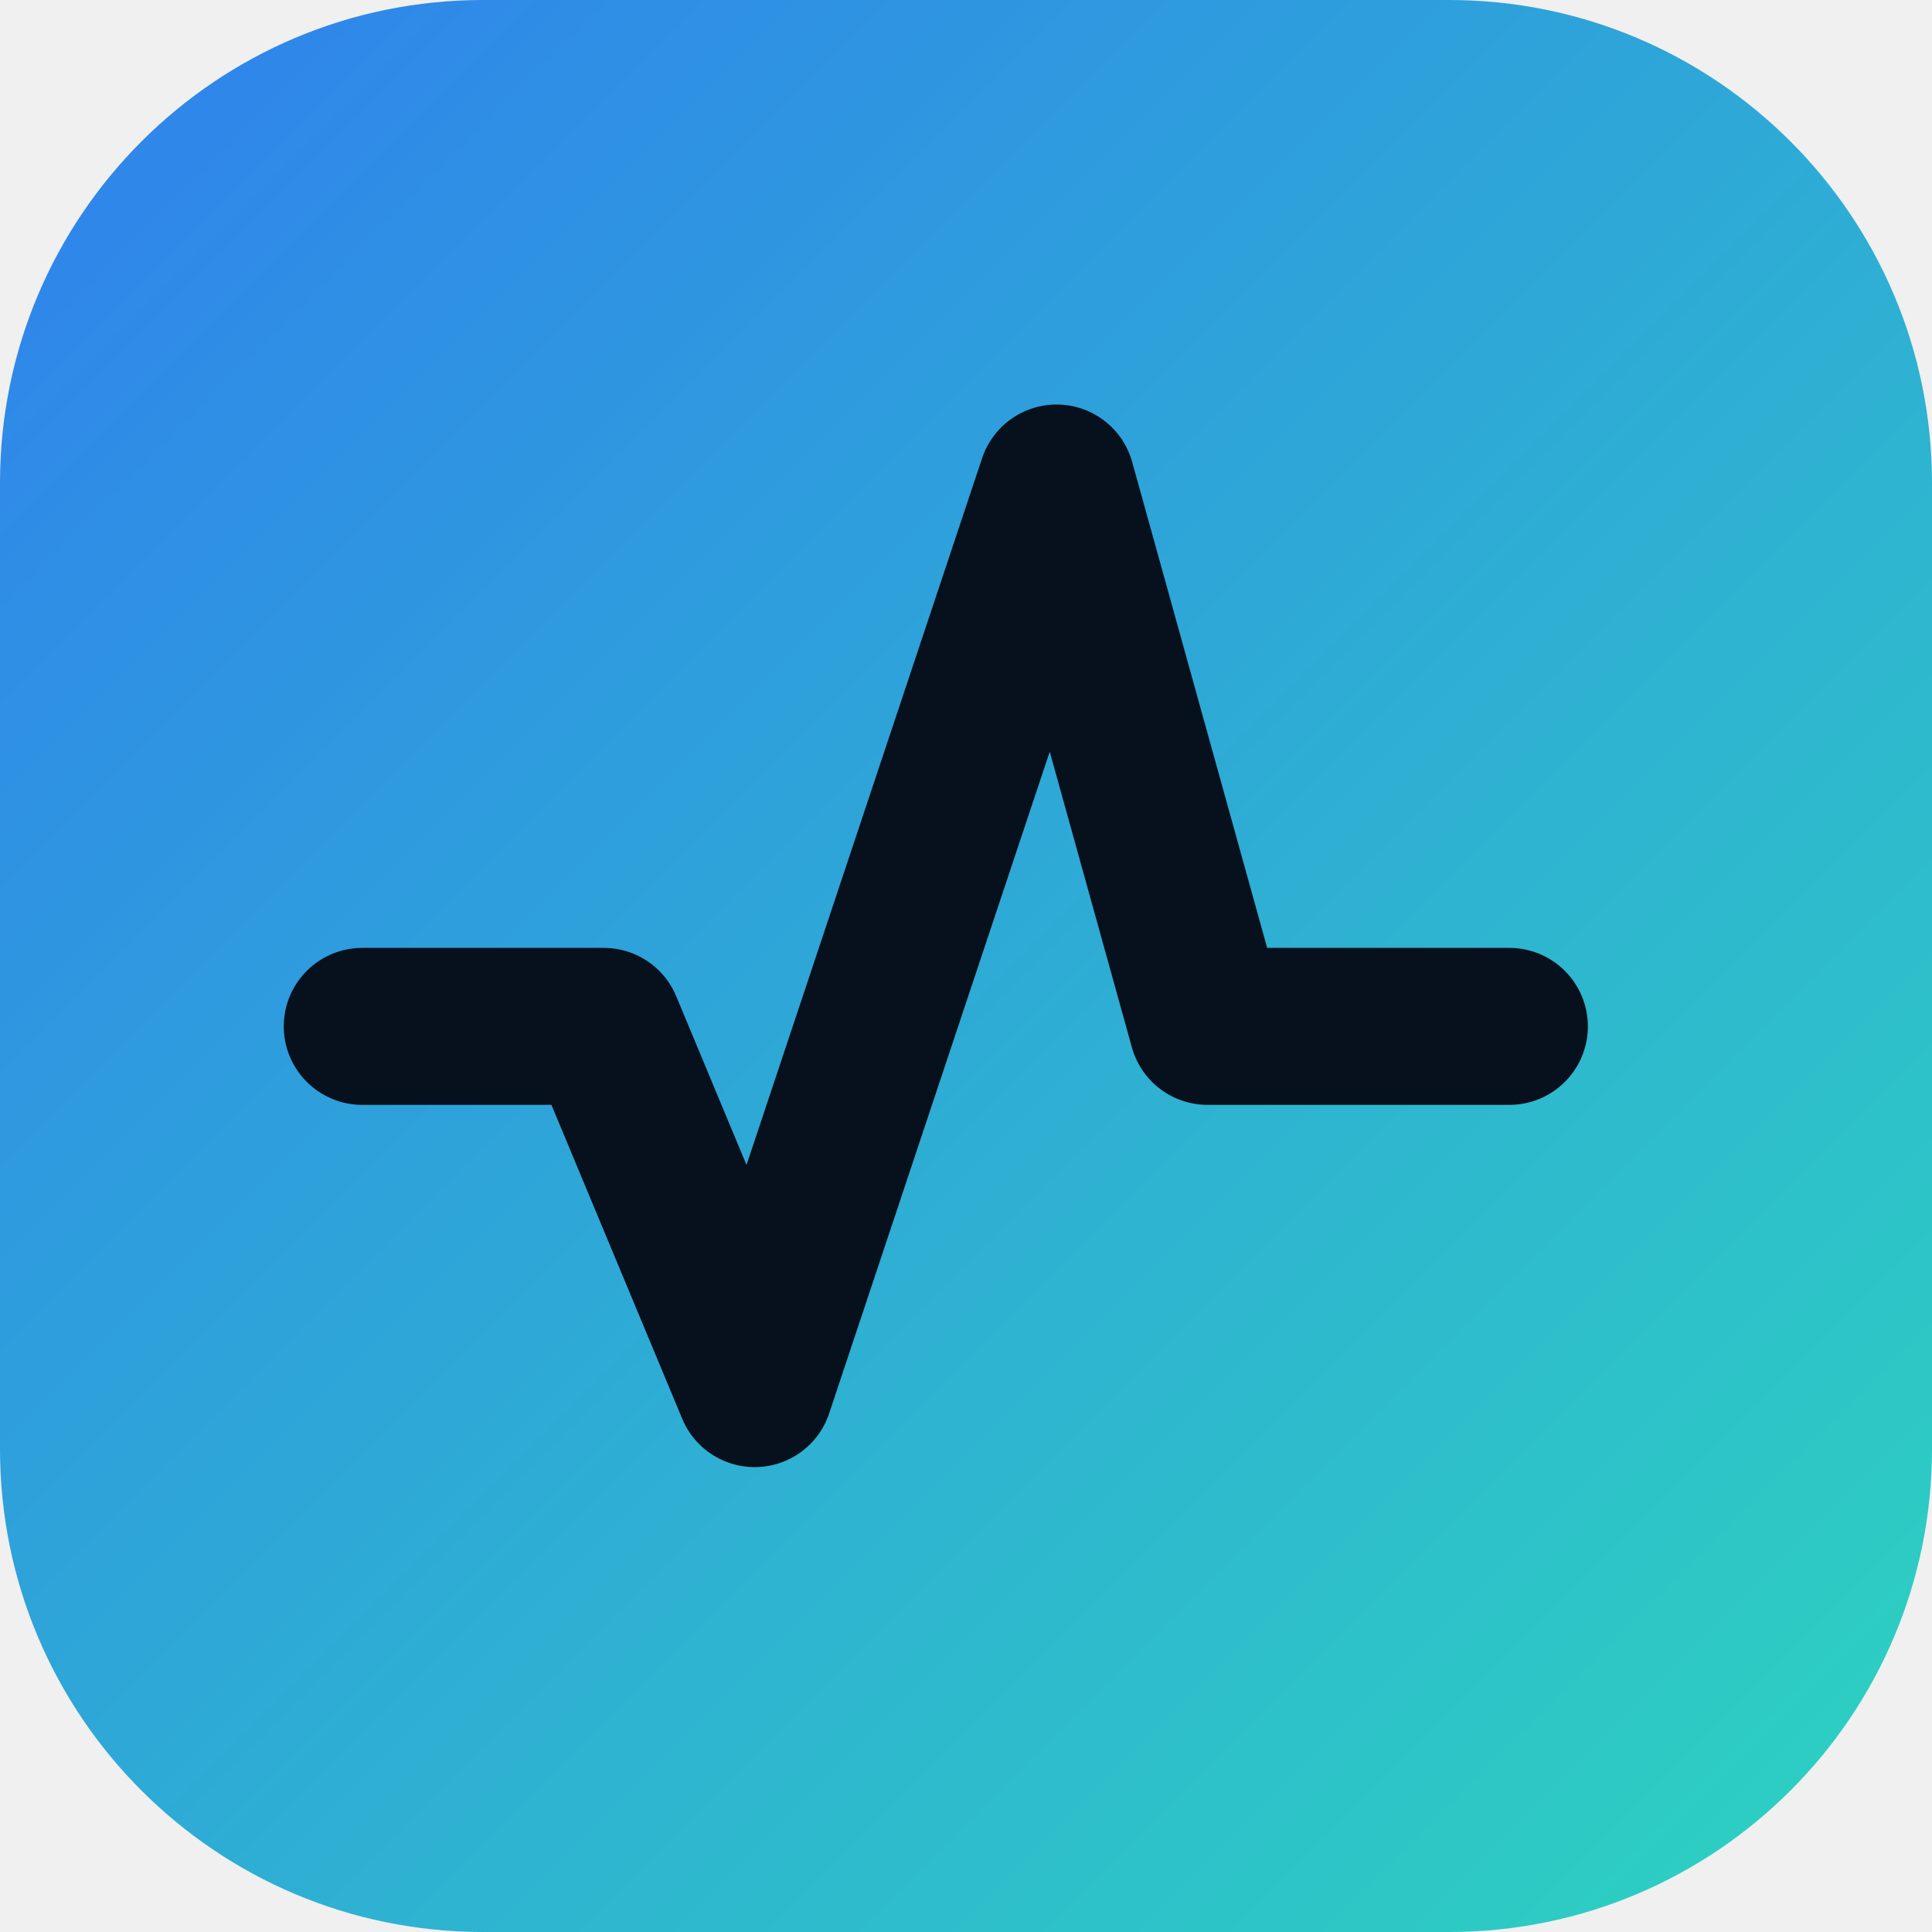
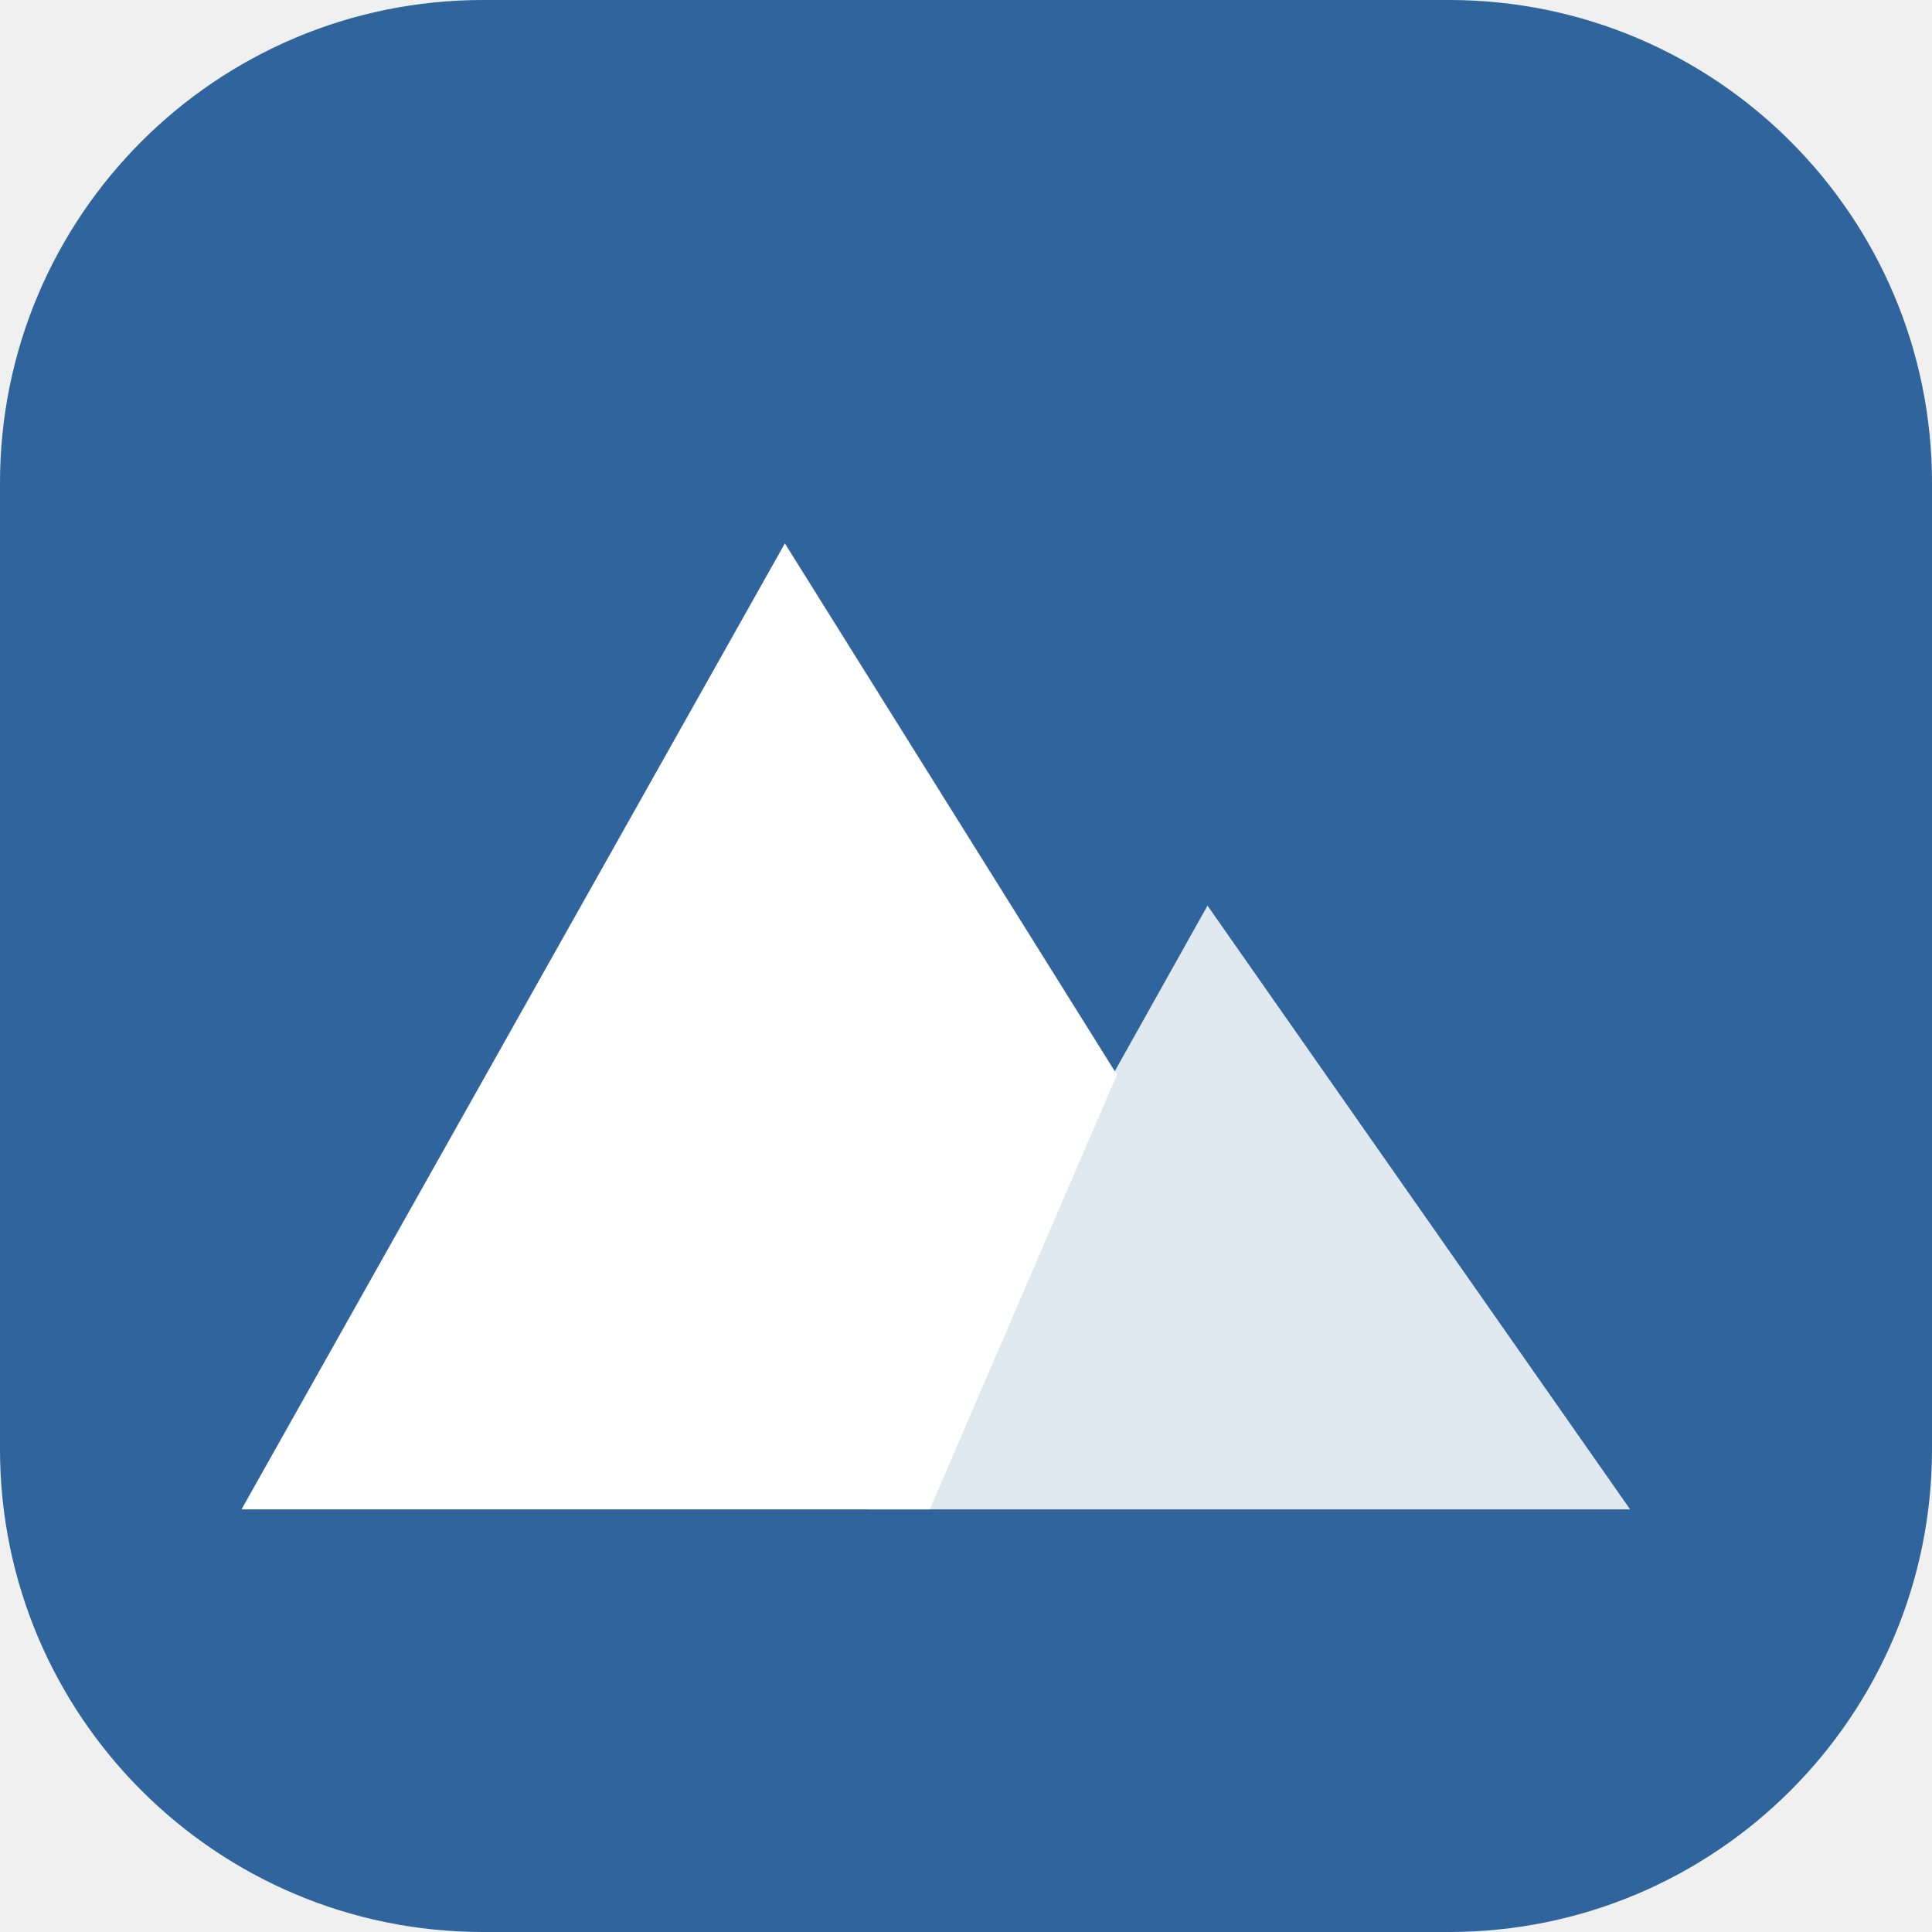
<svg xmlns="http://www.w3.org/2000/svg" width="32" height="32" viewBox="0 0 32 32">
-   <defs>
-     <linearGradient id="g" x1="0" y1="0" x2="1" y2="1">
-       <stop offset="0" stop-color="#2f80ed" />
-       <stop offset="1" stop-color="#2dd4bf" />
-     </linearGradient>
-   </defs>
-   <rect width="32" height="32" rx="8" fill="url(#g)" />
-   <path d="M6 17h4l2.5 6 5-15 2.5 9h5" fill="none" stroke="#07111d" stroke-width="2.6" stroke-linecap="round" stroke-linejoin="round" />
+   <rect width="32" height="32" rx="8" fill="#2f649c" />
+   <path d="M4 25 13 9 18.5 17.8 15.4 25Z" fill="#ffffff" />
+   <path d="M14.4 25 20 15 27 25Z" fill="#ffffff" opacity="0.85" />
</svg>
